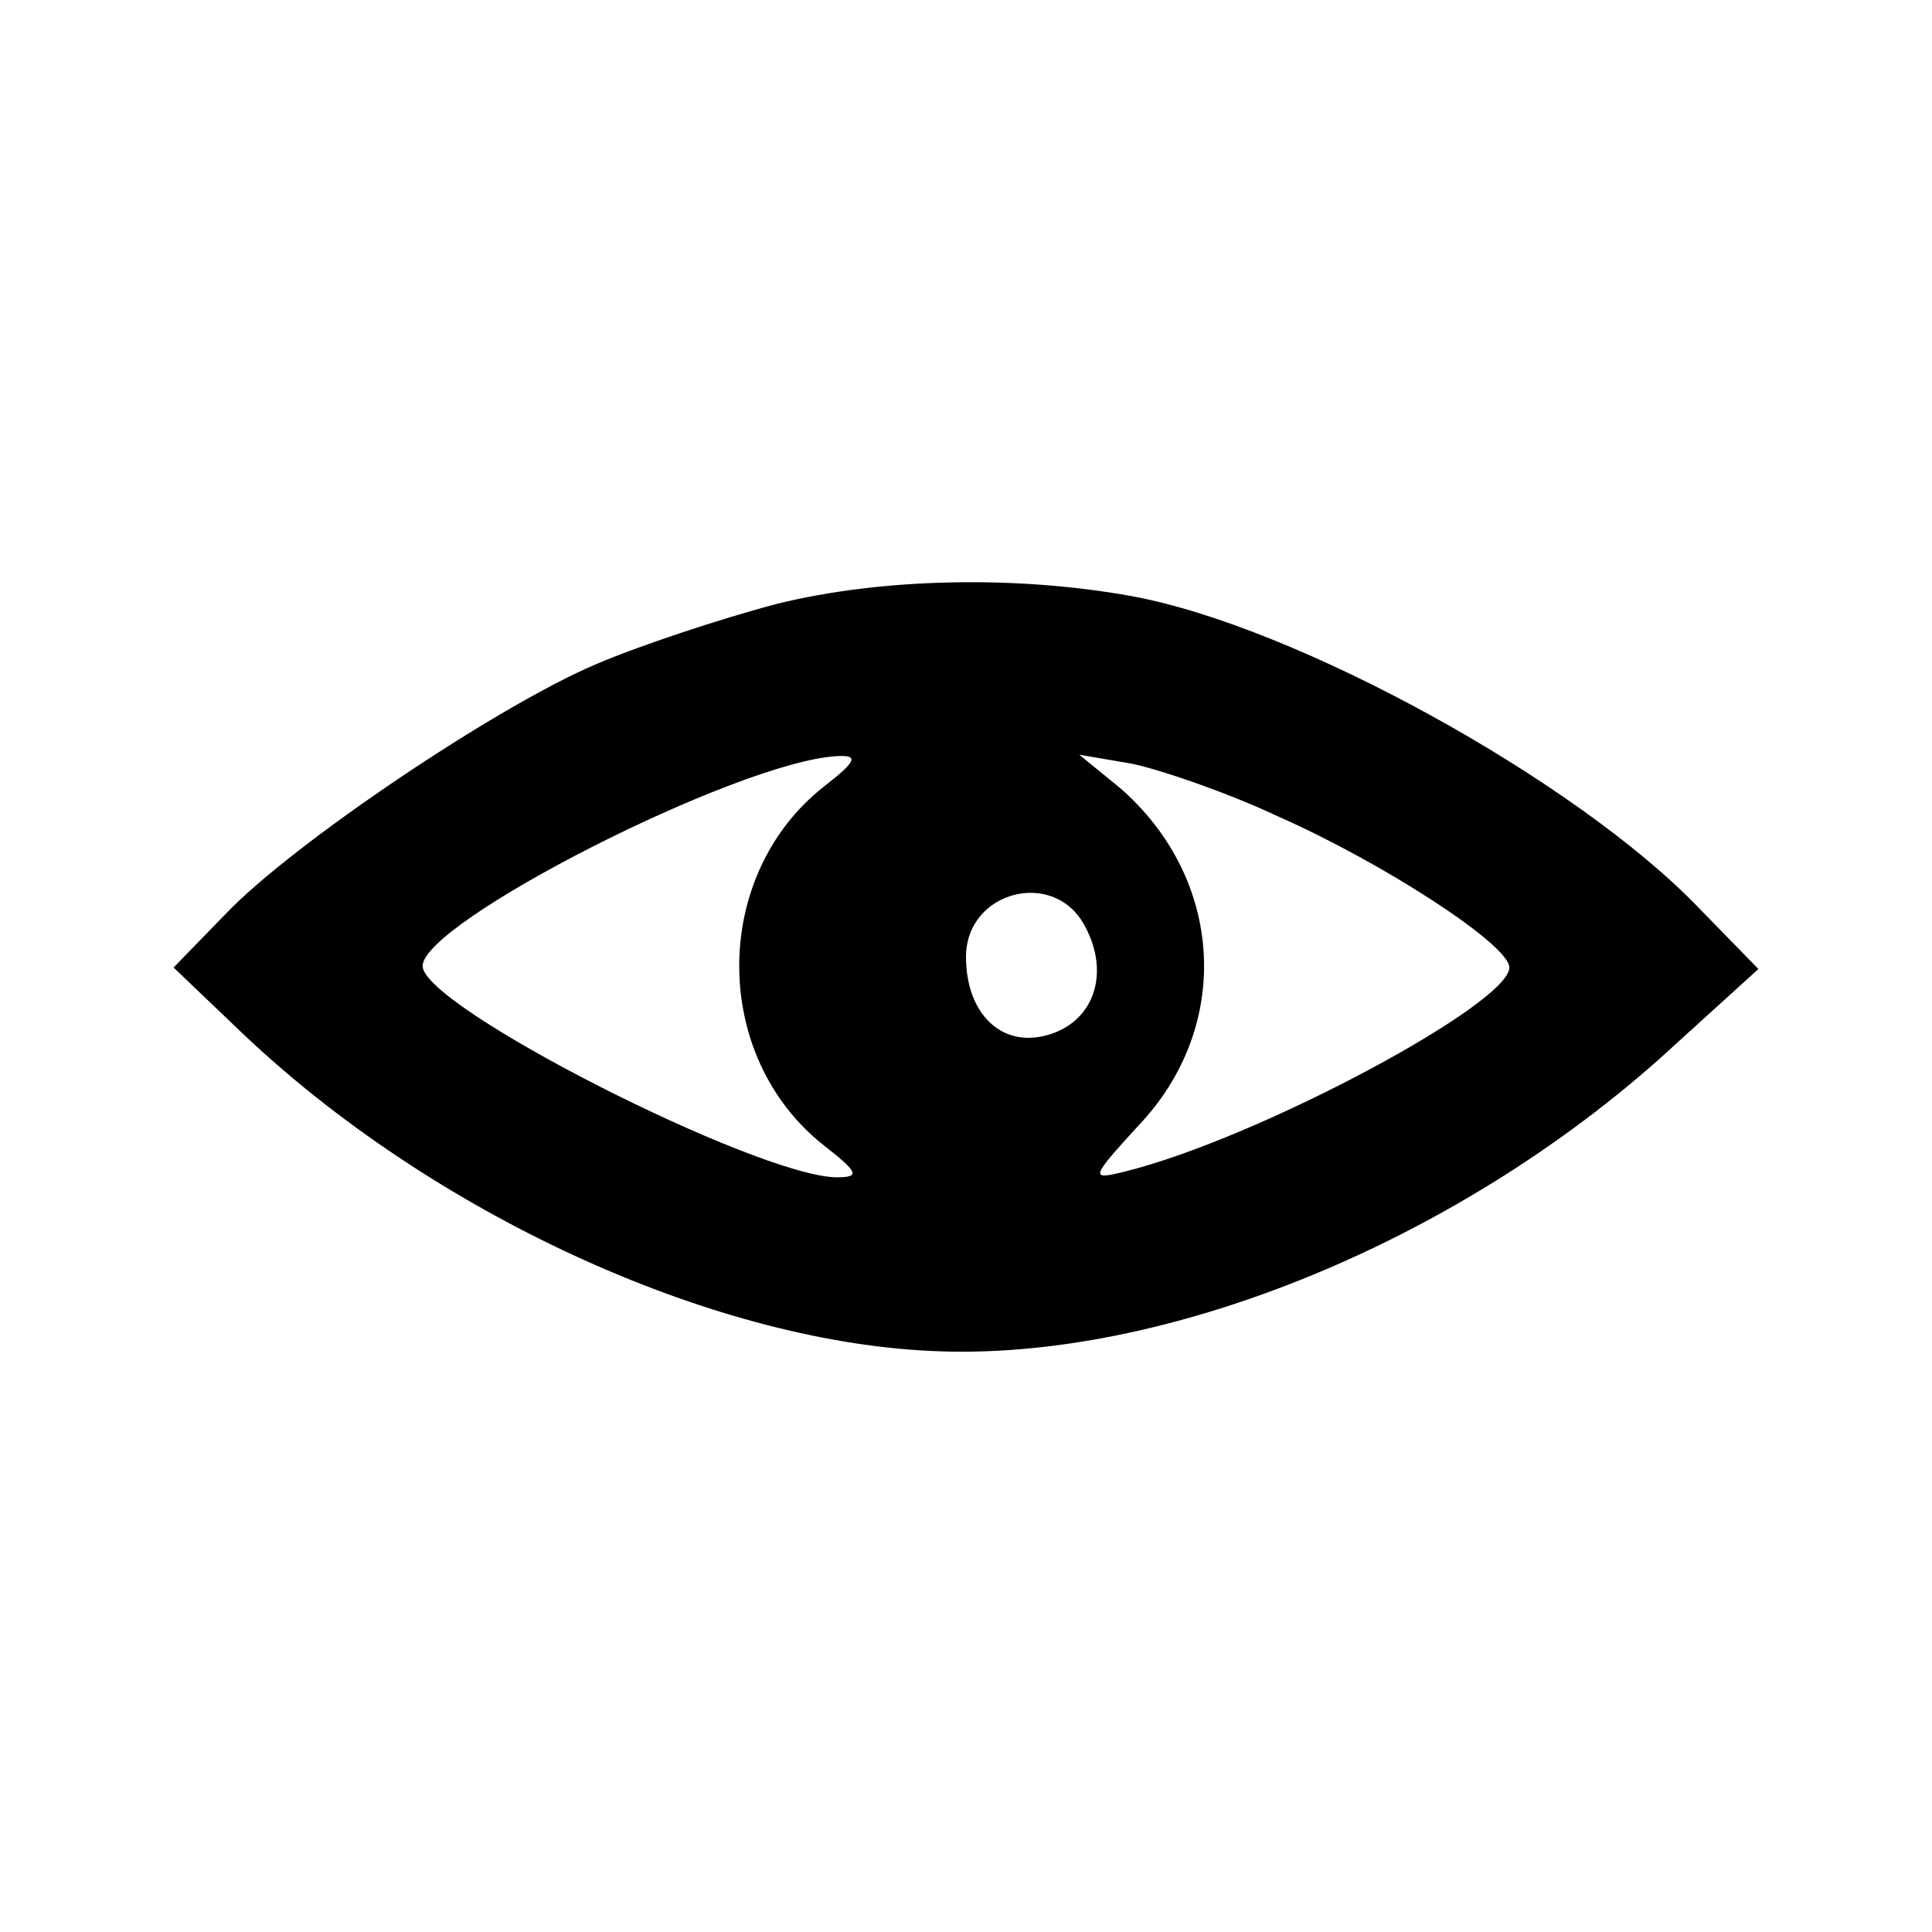
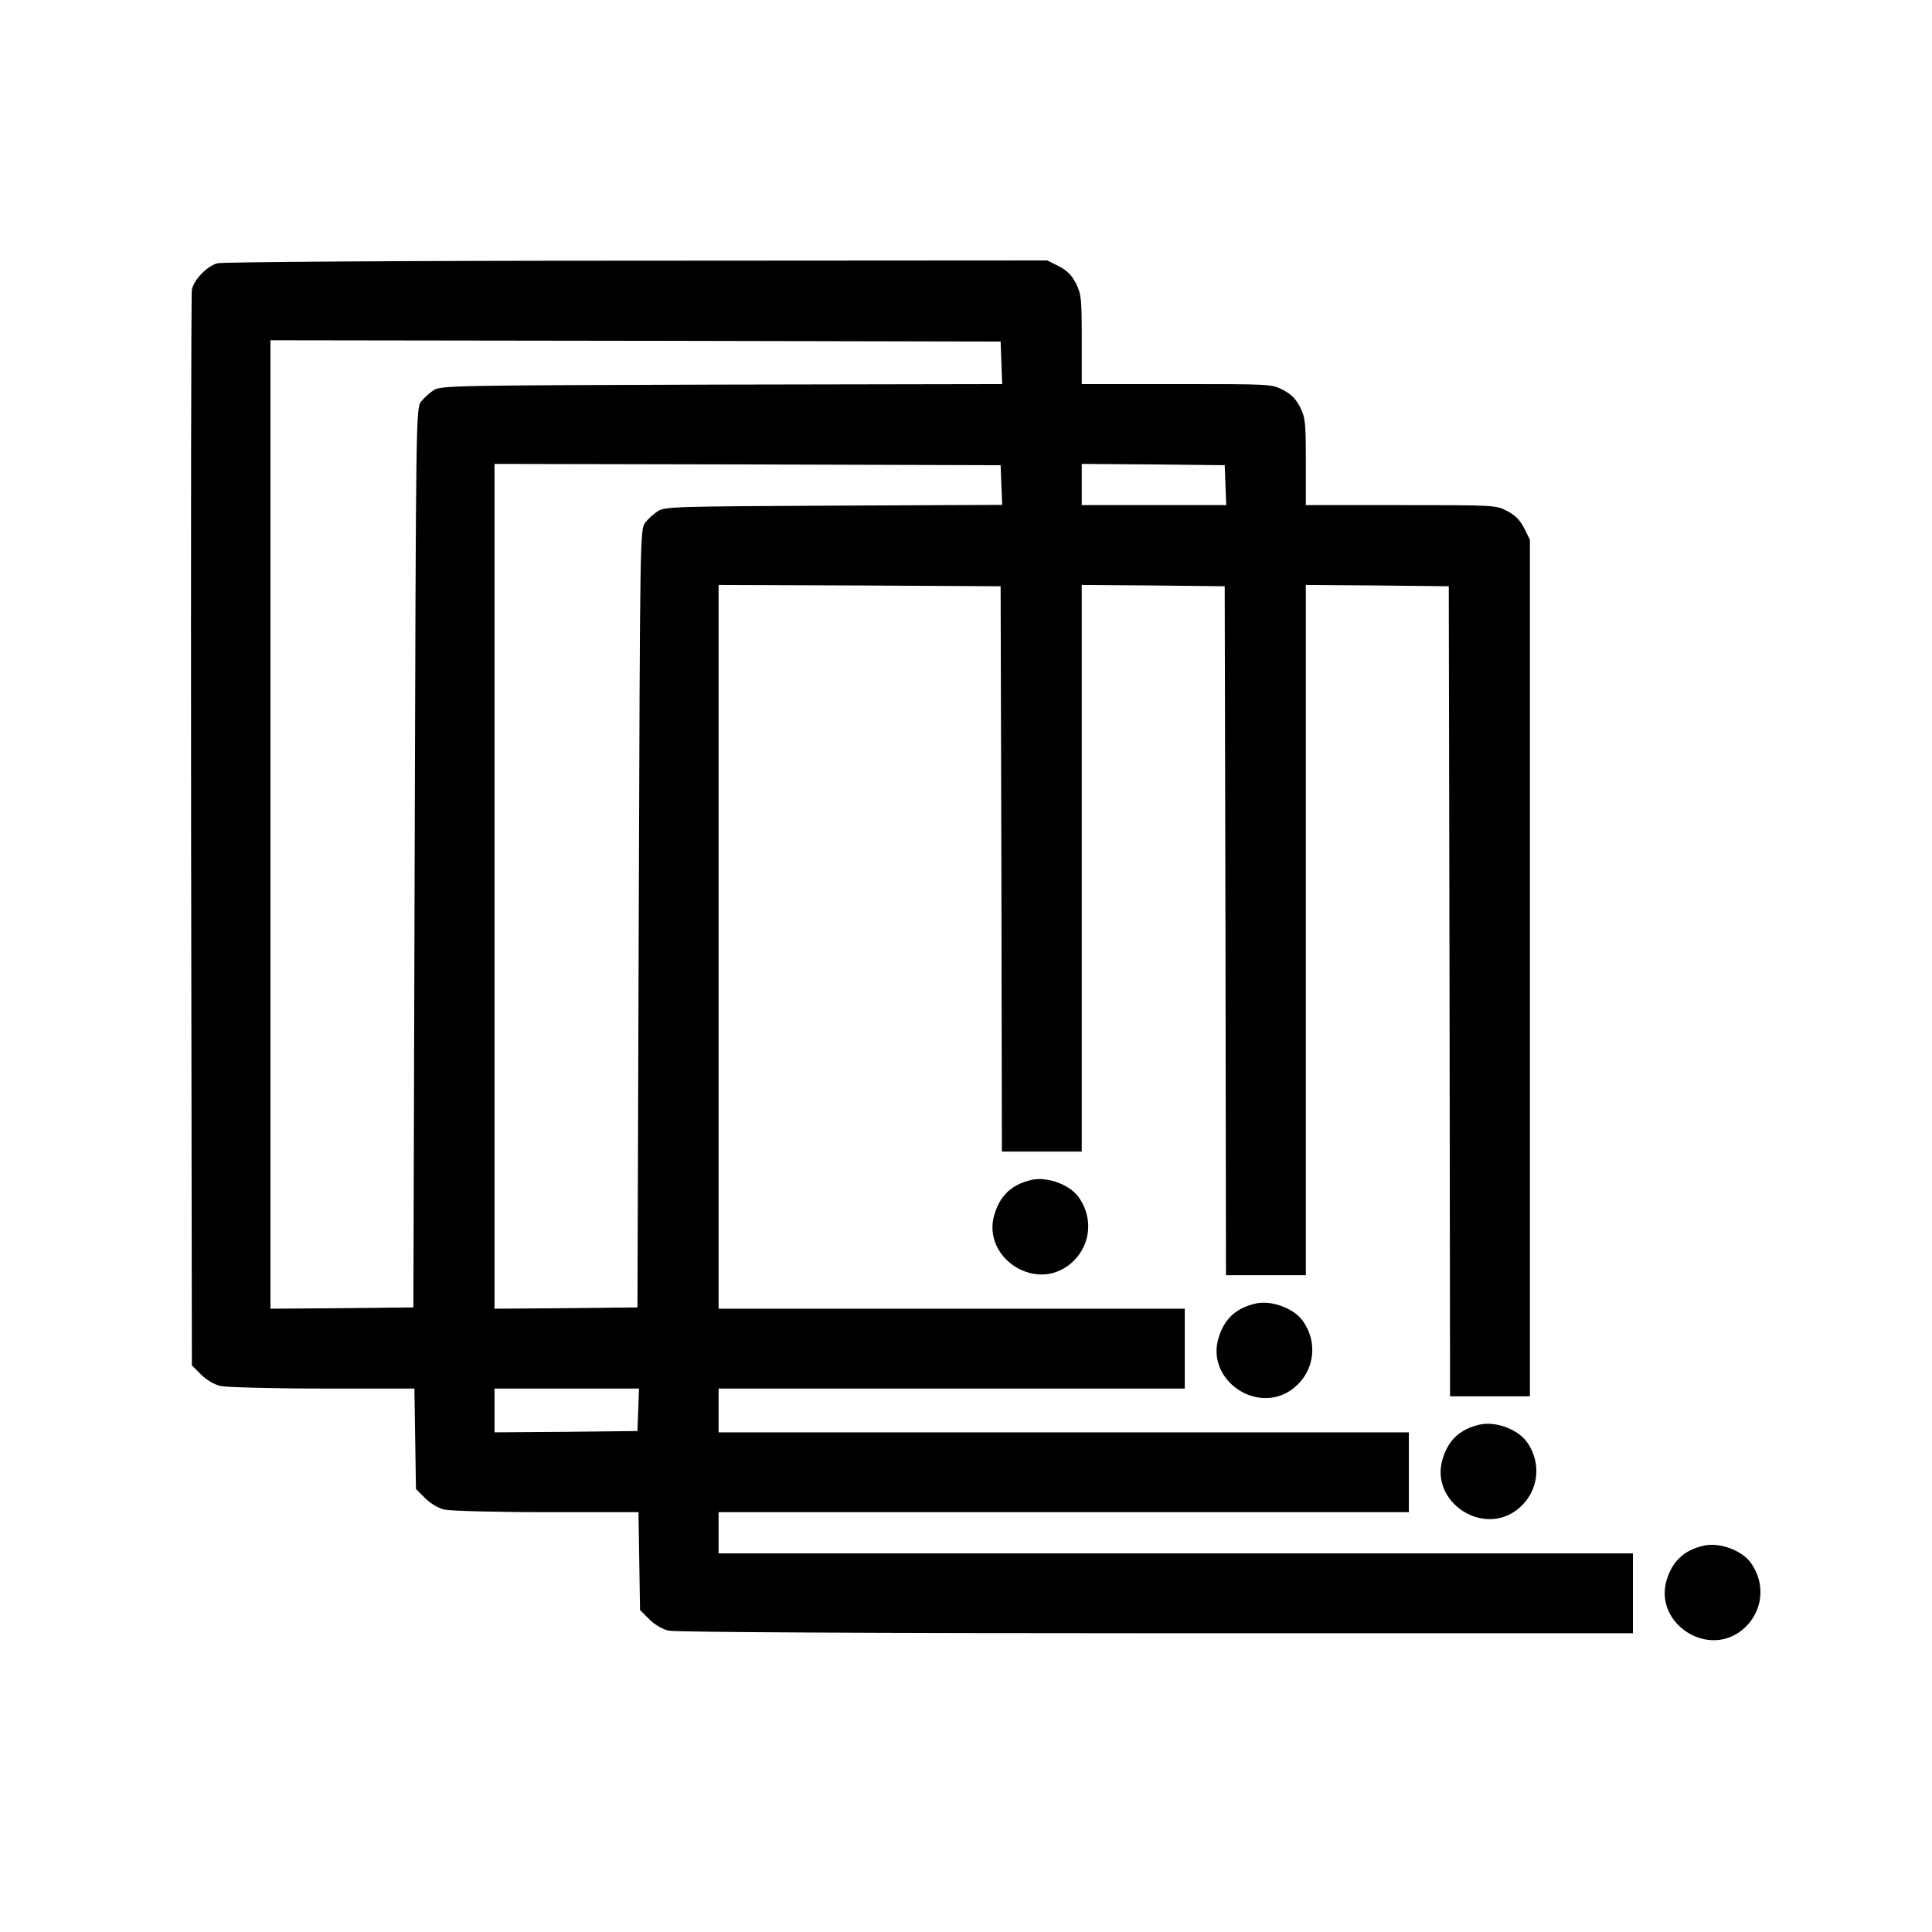
- <svg xmlns="http://www.w3.org/2000/svg" version="1.0" width="128pt" height="128pt" viewBox="0 0 128 128" preserveAspectRatio="xMidYMid meet">
-   <g transform="translate(0,128) scale(0.1,-0.1)" fill="#000000" stroke="none">
-     <path d="M515 880 c-38 -10 -92 -28 -120 -40 -66 -28 -201 -119 -245 -165 l-35 -36 45 -43 c125 -119 309 -204 456 -211 156 -8 355 74 495 204 l54 49 -40 41 c-81 84 -266 186 -375 206 -77 14 -166 12 -235 -5z m31 -121 c-75 -59 -75 -179 0 -238 23 -18 24 -21 8 -21 -53 1 -274 113 -274 140 0 29 208 135 274 139 15 1 14 -3 -8 -20z m301 -20 c70 -31 153 -85 153 -100 0 -24 -166 -113 -254 -135 -24 -6 -24 -5 8 30 63 66 57 164 -12 224 l-27 22 35 -6 c19 -4 63 -19 97 -35z m-128 -73 c17 -32 5 -64 -26 -72 -30 -8 -53 15 -53 52 0 44 59 59 79 20z" />
+ <svg xmlns="http://www.w3.org/2000/svg" version="1.0" width="16pt" height="16pt" viewBox="0 0 16 16" preserveAspectRatio="xMidYMid meet">
+   <g transform="translate(0,16) scale(0.002133,-0.002133)" fill="#000000" stroke="none">
+     <path d="M844 6479 c-42 -12 -92 -65 -99 -103 -3 -17 -4 -964 -3 -2103 l3 -2073 36 -36 c21 -21 52 -39 75 -44 21 -5 200 -10 396 -10 l357 0 3 -195 3 -195 36 -36 c21 -21 52 -39 75 -44 21 -5 200 -10 396 -10 l357 0 3 -190 3 -190 36 -36 c21 -21 52 -39 75 -44 23 -6 818 -10 1892 -10 l1852 0 0 155 0 155 -1775 0 -1775 0 0 80 0 80 1340 0 1340 0 0 155 0 155 -1340 0 -1340 0 0 85 0 85 905 0 905 0 0 155 0 155 -905 0 -905 0 0 1405 0 1405 548 -2 547 -3 3 -1097 2 -1098 155 0 155 0 0 1100 0 1100 278 -2 277 -3 3 -1337 2 -1338 155 0 155 0 0 1340 0 1340 278 -2 277 -3 3 -1572 2 -1573 155 0 155 0 0 1663 0 1663 -22 44 c-17 33 -35 51 -68 68 -43 22 -50 22 -412 22 l-368 0 0 168 c0 154 -2 171 -22 212 -17 33 -35 51 -68 68 -43 22 -50 22 -412 22 l-368 0 0 173 c0 159 -2 176 -22 217 -17 33 -35 51 -68 68 l-44 22 -1596 -1 c-921 0 -1608 -5 -1626 -10z m3044 -386 l3 -83 -1088 -2 c-1035 -3 -1089 -4 -1118 -21 -16 -10 -39 -31 -50 -45 -20 -27 -20 -47 -25 -1772 l-5 -1745 -277 -3 -278 -2 0 1880 0 1880 1418 -2 1417 -3 3 -82z m0 -475 l3 -77 -653 -3 c-613 -3 -655 -4 -683 -21 -16 -10 -39 -31 -50 -45 -20 -27 -20 -47 -25 -1537 l-5 -1510 -277 -3 -278 -2 0 1640 0 1640 983 -2 982 -3 3 -77z m870 0 l3 -78 -281 0 -280 0 0 80 0 80 278 -2 277 -3 3 -77z m-2280 -3590 l-3 -83 -277 -3 -278 -2 0 85 0 85 280 0 281 0 -3 -82z" />
+     <path d="M4005 2920 c-79 -18 -125 -63 -146 -141 -41 -157 148 -287 282 -196 90 62 111 180 47 270 -35 49 -122 81 -183 67z" />
+     <path d="M4875 2440 c-79 -18 -125 -63 -146 -141 -41 -157 148 -287 282 -196 90 62 111 180 47 270 -35 49 -122 81 -183 67z" />
+     <path d="M5745 1970 c-79 -18 -125 -63 -146 -141 -41 -157 148 -287 282 -196 90 62 111 180 47 270 -35 49 -122 81 -183 67z" />
+     <path d="M6615 1500 c-79 -18 -125 -63 -146 -141 -41 -157 148 -287 282 -196 90 62 111 180 47 270 -35 49 -122 81 -183 67z" />
  </g>
</svg>
